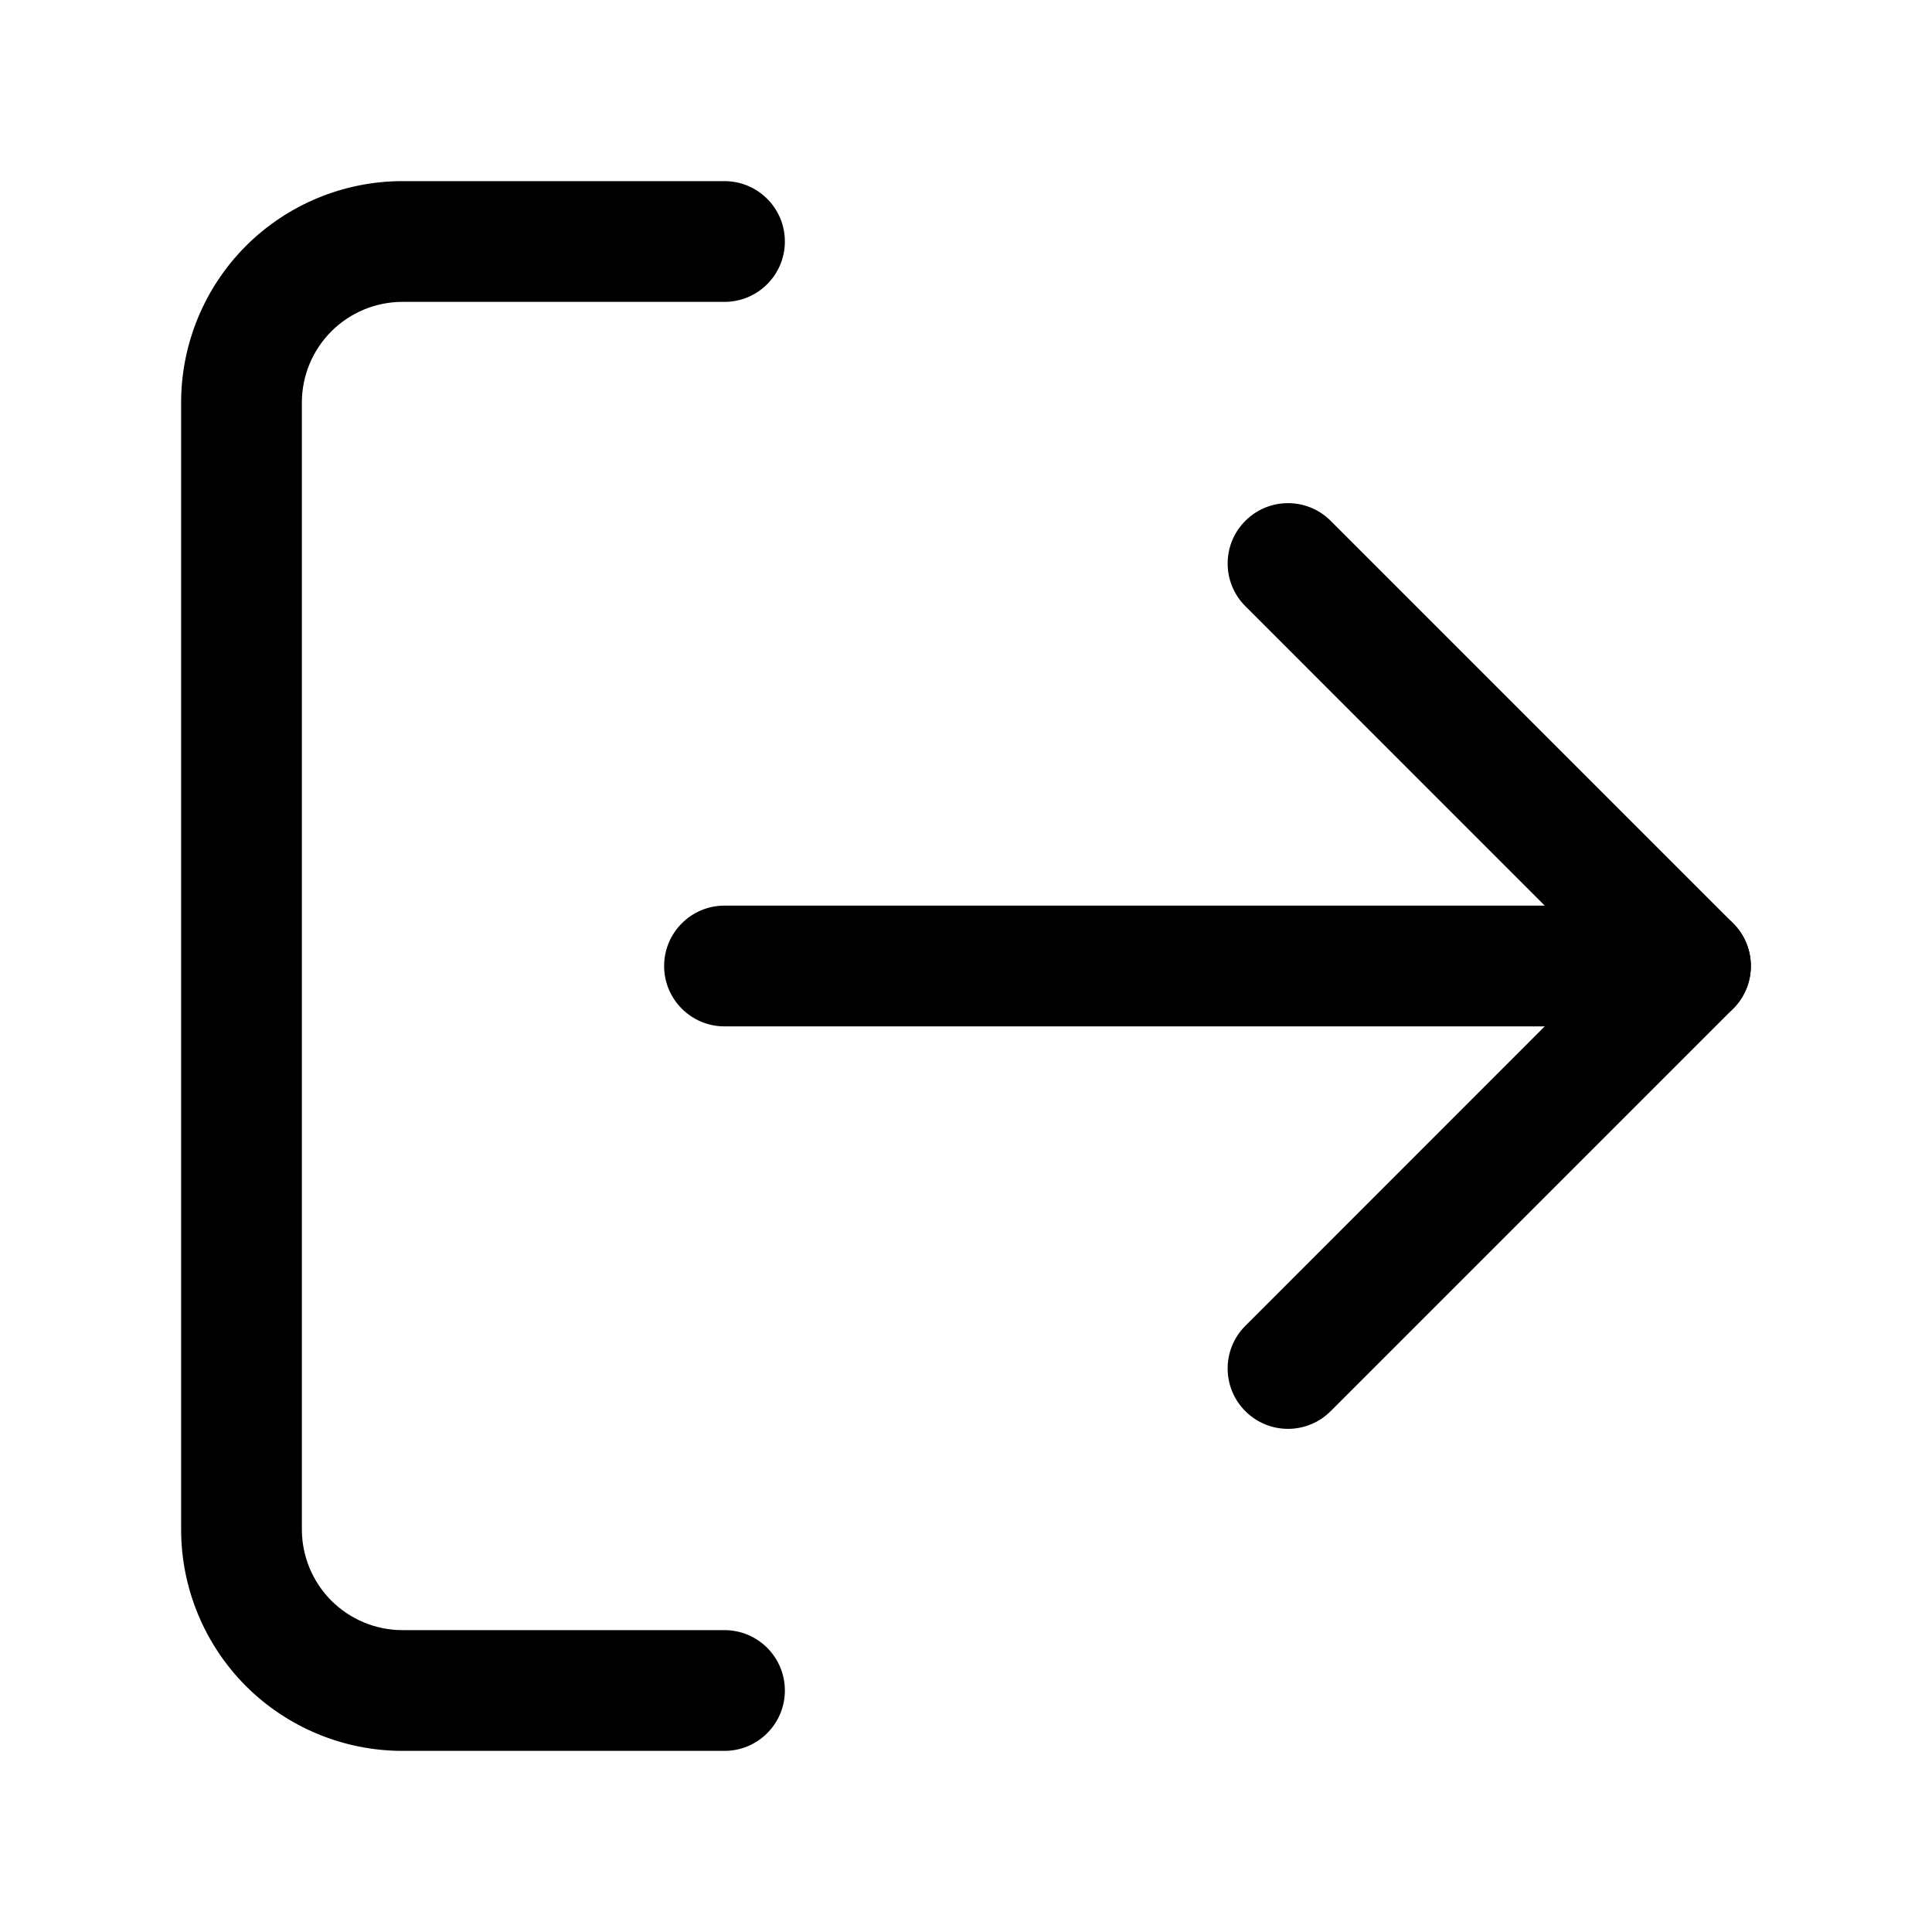
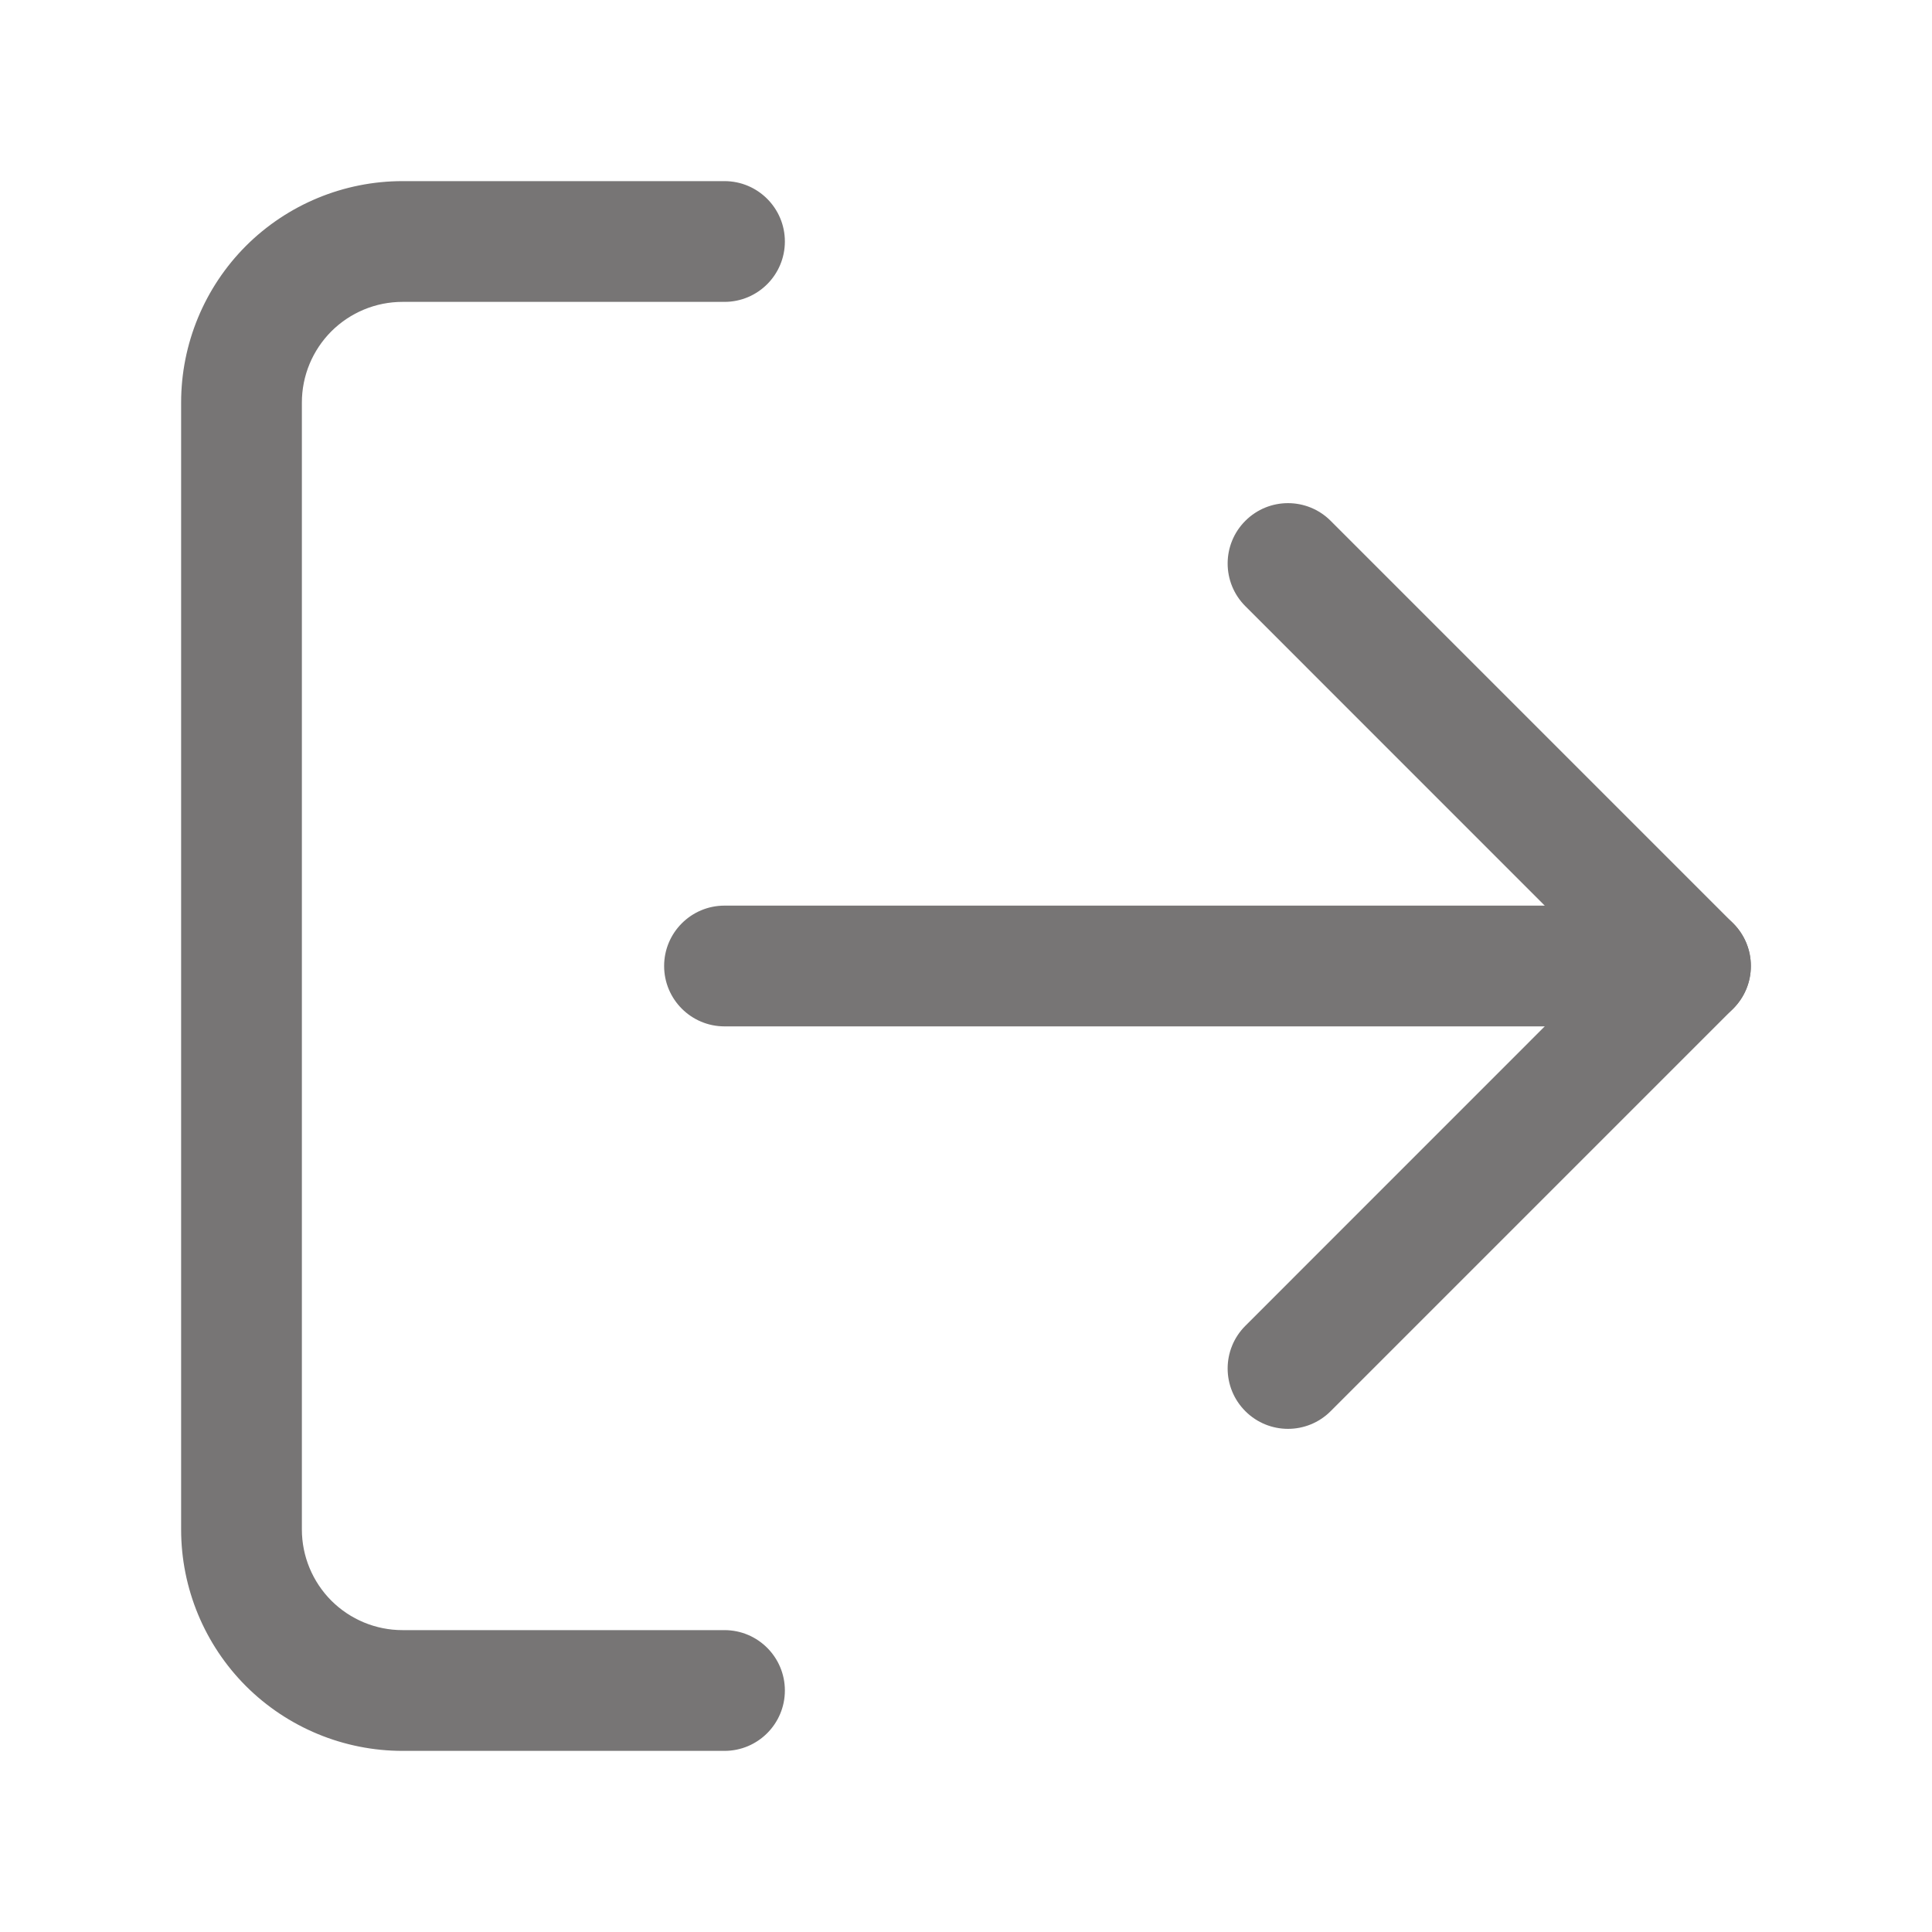
<svg xmlns="http://www.w3.org/2000/svg" width="24" height="24" viewBox="0 0 24 24" fill="none">
-   <path fill-rule="evenodd" clip-rule="evenodd" d="M5 3.75C4.668 3.75 4.351 3.882 4.116 4.116C3.882 4.351 3.75 4.668 3.75 5V19C3.75 19.331 3.882 19.649 4.116 19.884C4.351 20.118 4.668 20.25 5 20.25H9C9.414 20.25 9.75 20.586 9.75 21C9.75 21.414 9.414 21.75 9 21.75H5C4.271 21.75 3.571 21.46 3.055 20.945C2.54 20.429 2.25 19.729 2.25 19V5C2.25 4.271 2.54 3.571 3.055 3.055C3.571 2.54 4.271 2.25 5 2.25H9C9.414 2.25 9.75 2.586 9.75 3C9.75 3.414 9.414 3.75 9 3.75H5Z" fill="black" />
-   <path fill-rule="evenodd" clip-rule="evenodd" d="M15.47 6.47C15.763 6.177 16.237 6.177 16.53 6.47L21.53 11.47C21.823 11.763 21.823 12.237 21.53 12.53L16.53 17.53C16.237 17.823 15.763 17.823 15.47 17.53C15.177 17.237 15.177 16.763 15.47 16.47L19.939 12L15.47 7.53C15.177 7.237 15.177 6.763 15.47 6.47Z" fill="black" />
-   <path fill-rule="evenodd" clip-rule="evenodd" d="M8.25 12C8.25 11.586 8.586 11.25 9 11.25H21C21.414 11.25 21.75 11.586 21.75 12C21.75 12.414 21.414 12.75 21 12.75H9C8.586 12.75 8.25 12.414 8.25 12Z" fill="black" />
+   <path fill-rule="evenodd" clip-rule="evenodd" d="M5 3.75C4.668 3.75 4.351 3.882 4.116 4.116C3.882 4.351 3.75 4.668 3.75 5V19C3.75 19.331 3.882 19.649 4.116 19.884C4.351 20.118 4.668 20.25 5 20.25H9C9.414 20.25 9.75 20.586 9.75 21C9.75 21.414 9.414 21.75 9 21.75H5C4.271 21.75 3.571 21.46 3.055 20.945C2.54 20.429 2.25 19.729 2.25 19V5C2.25 4.271 2.54 3.571 3.055 3.055C3.571 2.54 4.271 2.25 5 2.25H9C9.414 2.25 9.75 2.586 9.75 3C9.75 3.414 9.414 3.75 9 3.75H5Z" fill="#777575" />
+   <path fill-rule="evenodd" clip-rule="evenodd" d="M15.47 6.47C15.763 6.177 16.237 6.177 16.53 6.47L21.53 11.47C21.823 11.763 21.823 12.237 21.53 12.53L16.53 17.53C16.237 17.823 15.763 17.823 15.47 17.53C15.177 17.237 15.177 16.763 15.47 16.47L19.939 12L15.47 7.53C15.177 7.237 15.177 6.763 15.47 6.47Z" fill="#777575" />
+   <path fill-rule="evenodd" clip-rule="evenodd" d="M8.25 12C8.25 11.586 8.586 11.25 9 11.25H21C21.414 11.25 21.75 11.586 21.75 12C21.75 12.414 21.414 12.75 21 12.75H9C8.586 12.75 8.25 12.414 8.25 12Z" fill="#777575" />
</svg>
